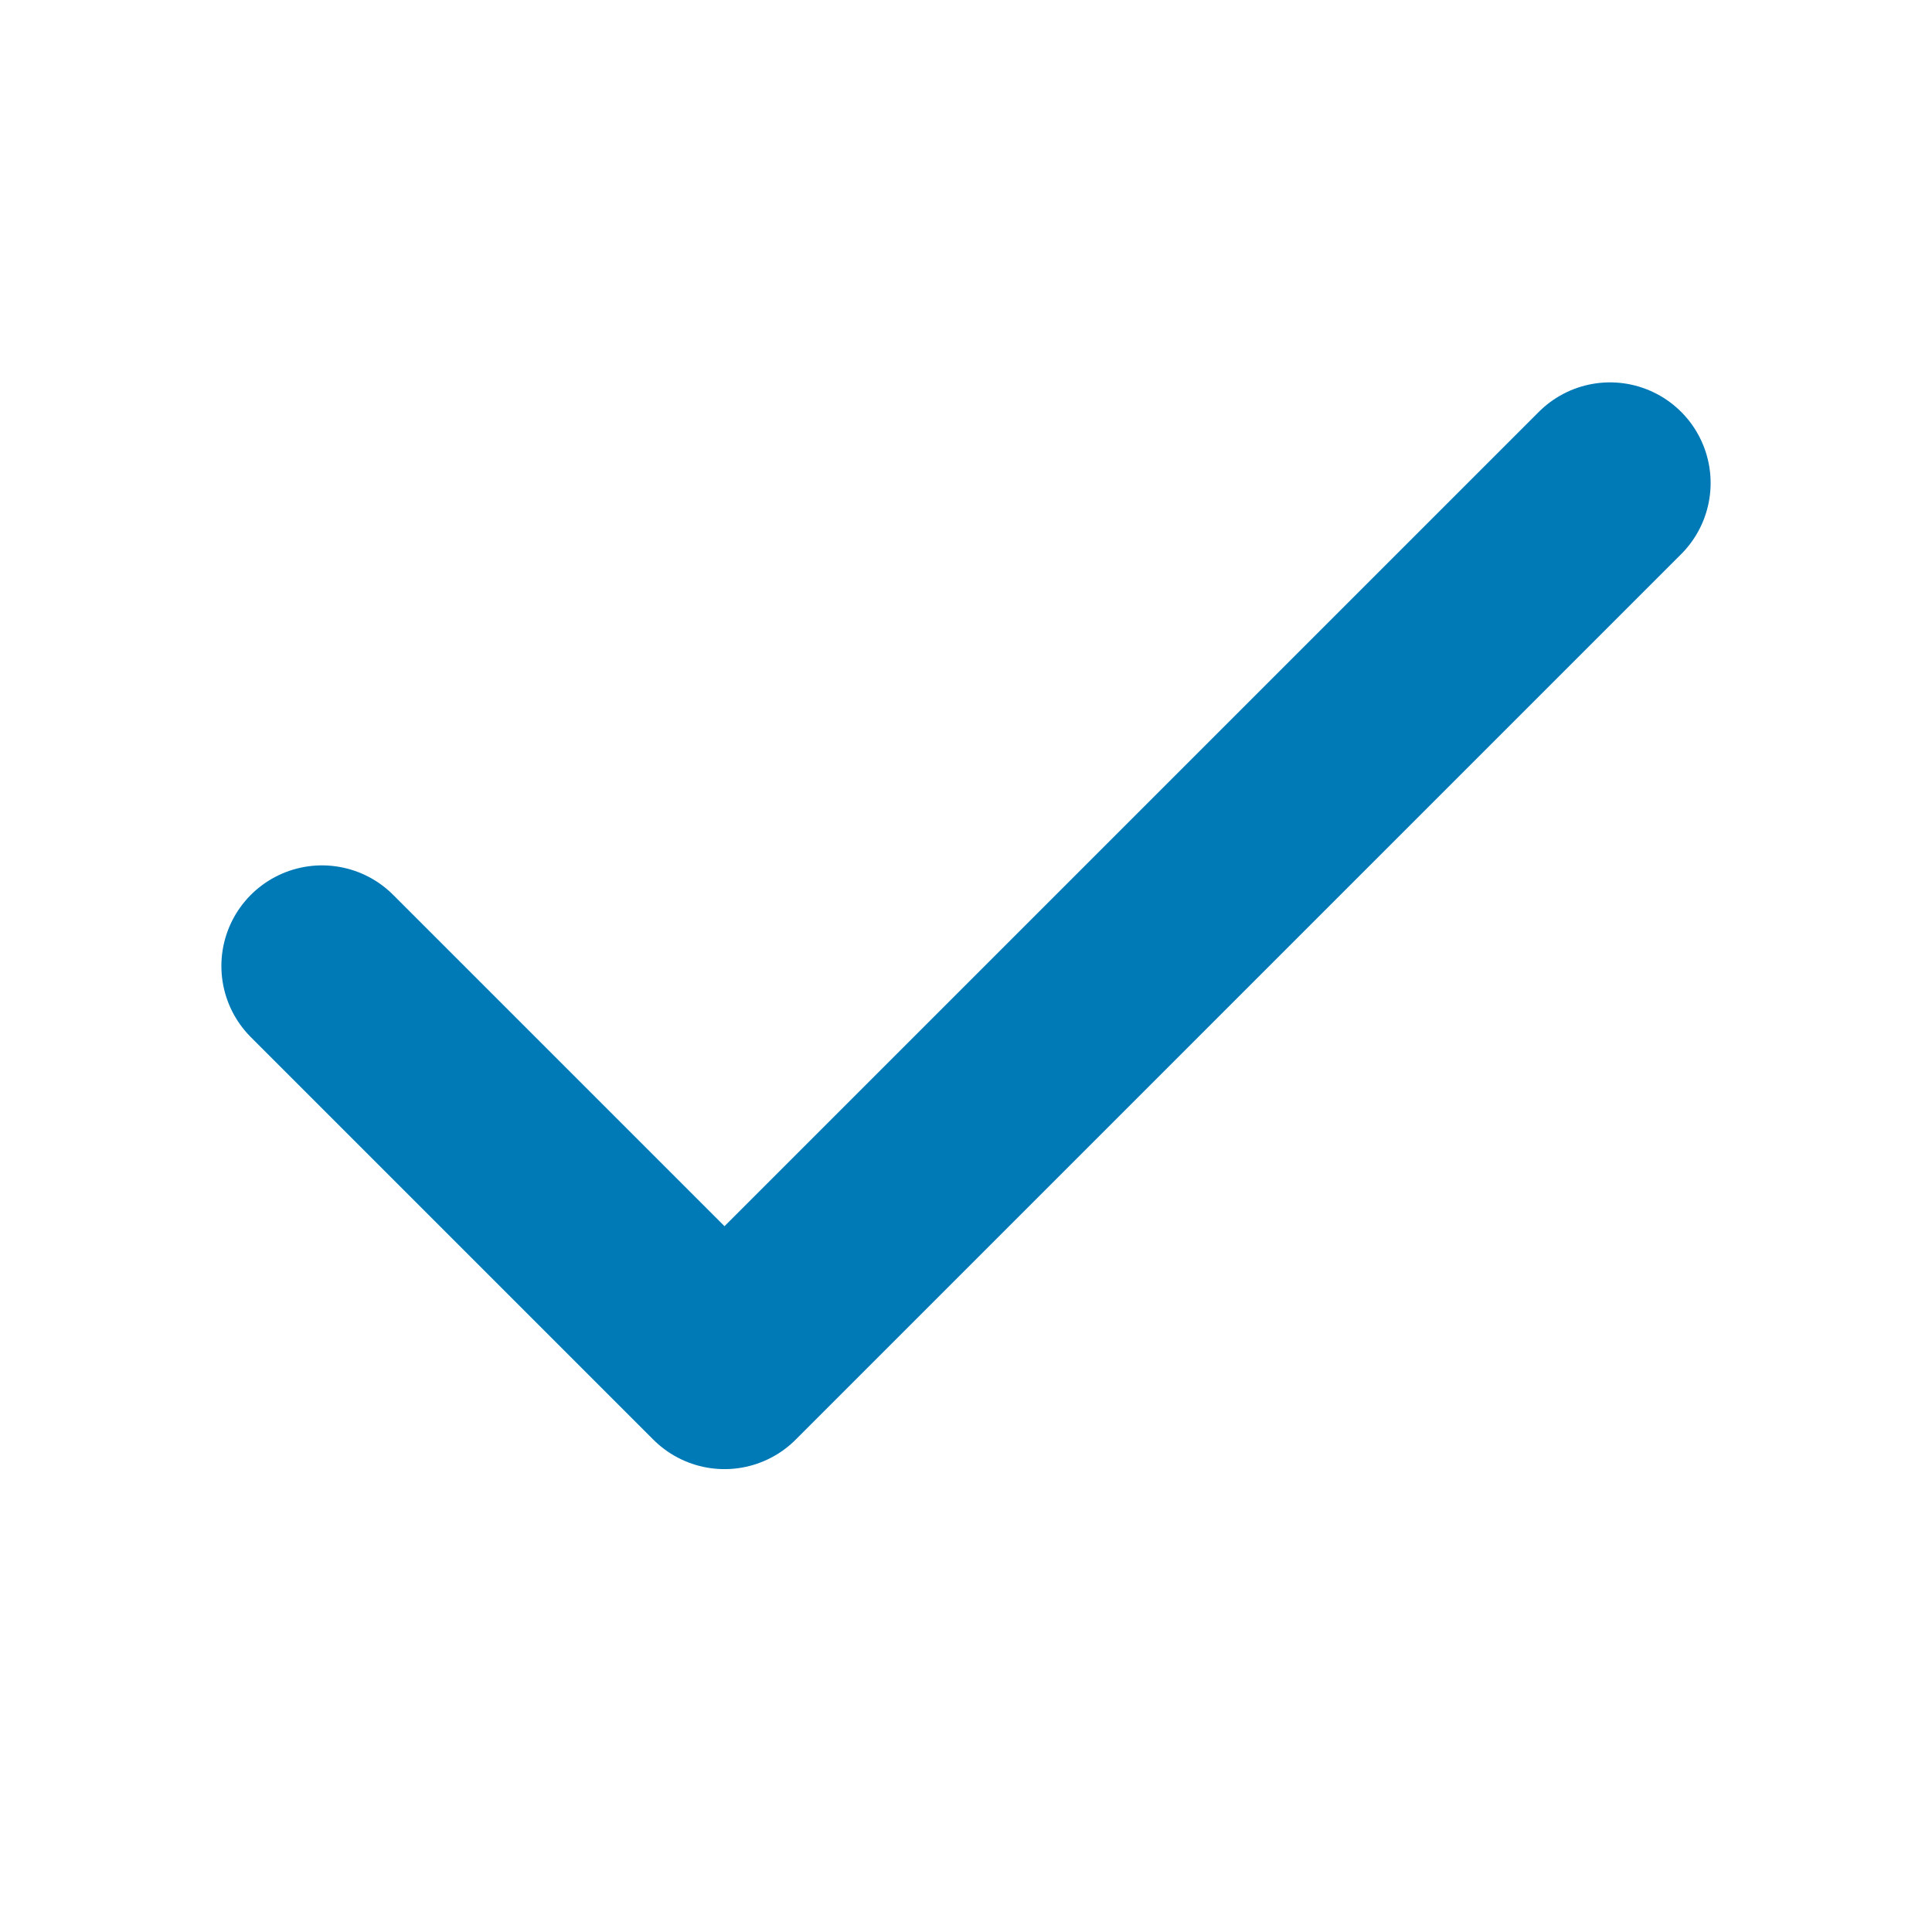
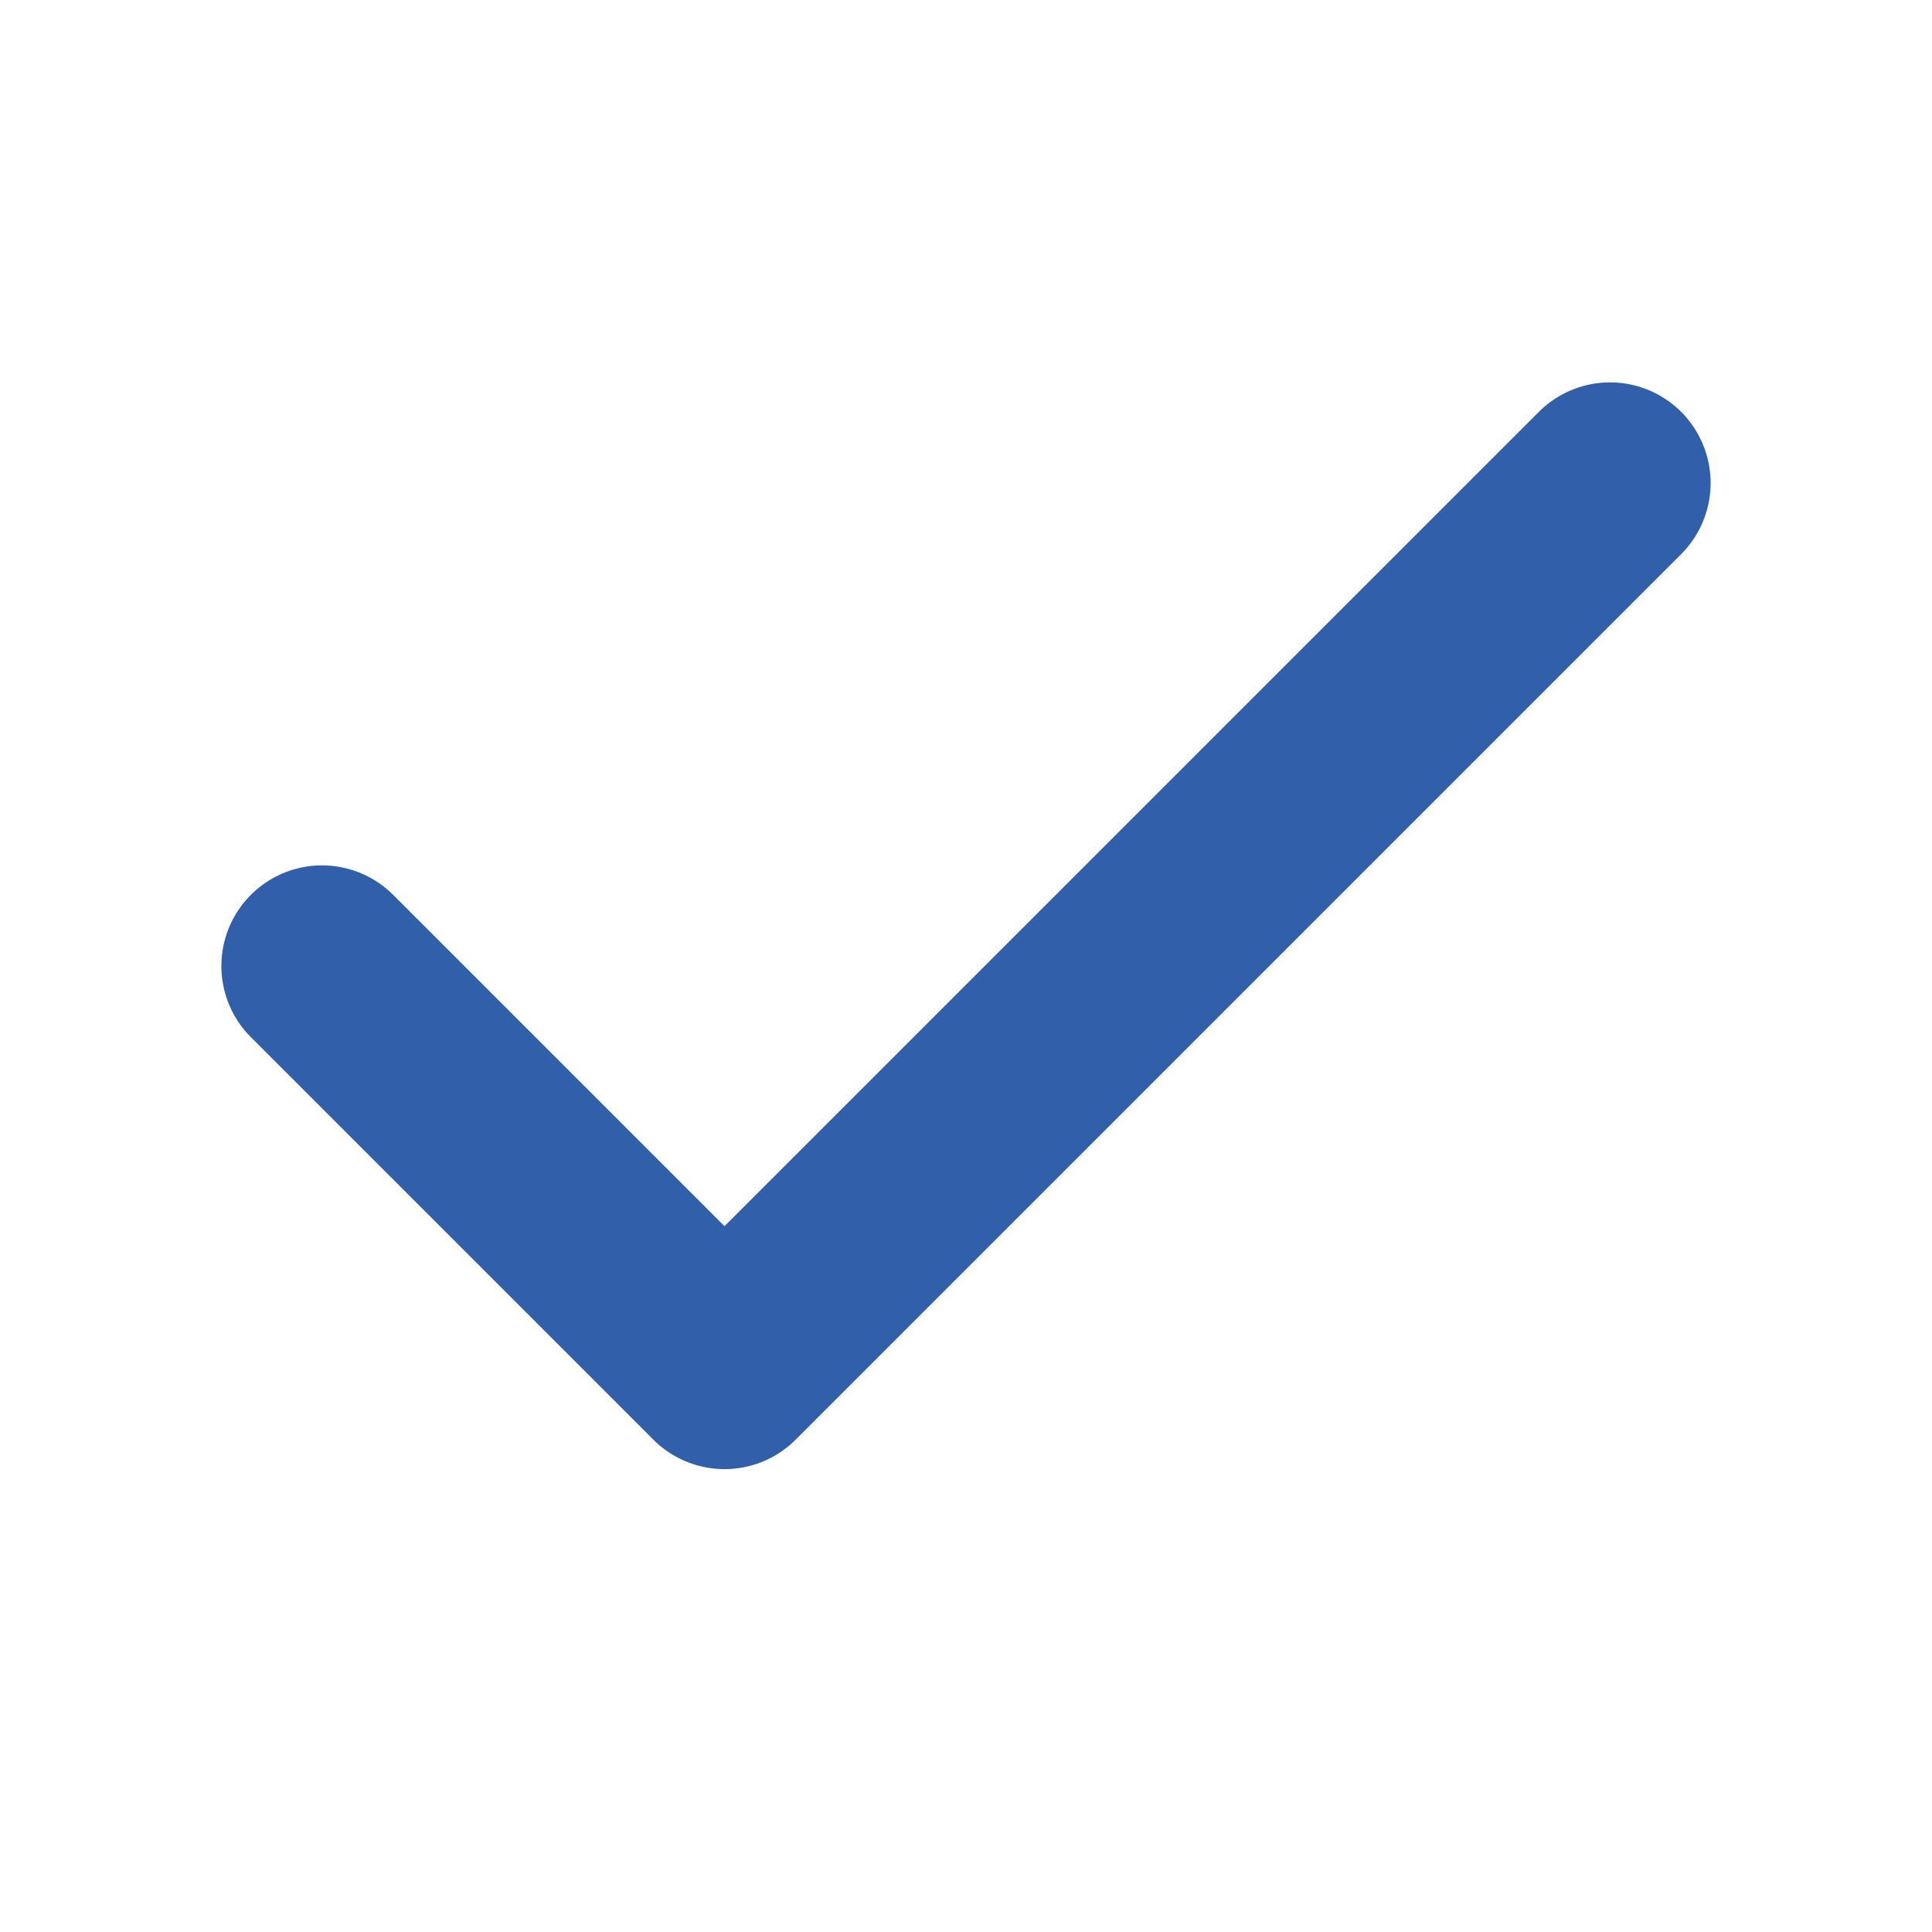
- <svg xmlns="http://www.w3.org/2000/svg" width="24" height="24" viewBox="0 0 24 24" fill="none" stroke="#007AB7" stroke-width="2.5" stroke-linecap="round" stroke-linejoin="round">
+ <svg xmlns="http://www.w3.org/2000/svg" width="24" height="24" viewBox="0 0 24 24" fill="none" stroke="#315FAA" stroke-width="2.5" stroke-linecap="round" stroke-linejoin="round">
  <polyline points="20 6 9 17 4 12" />
</svg>
